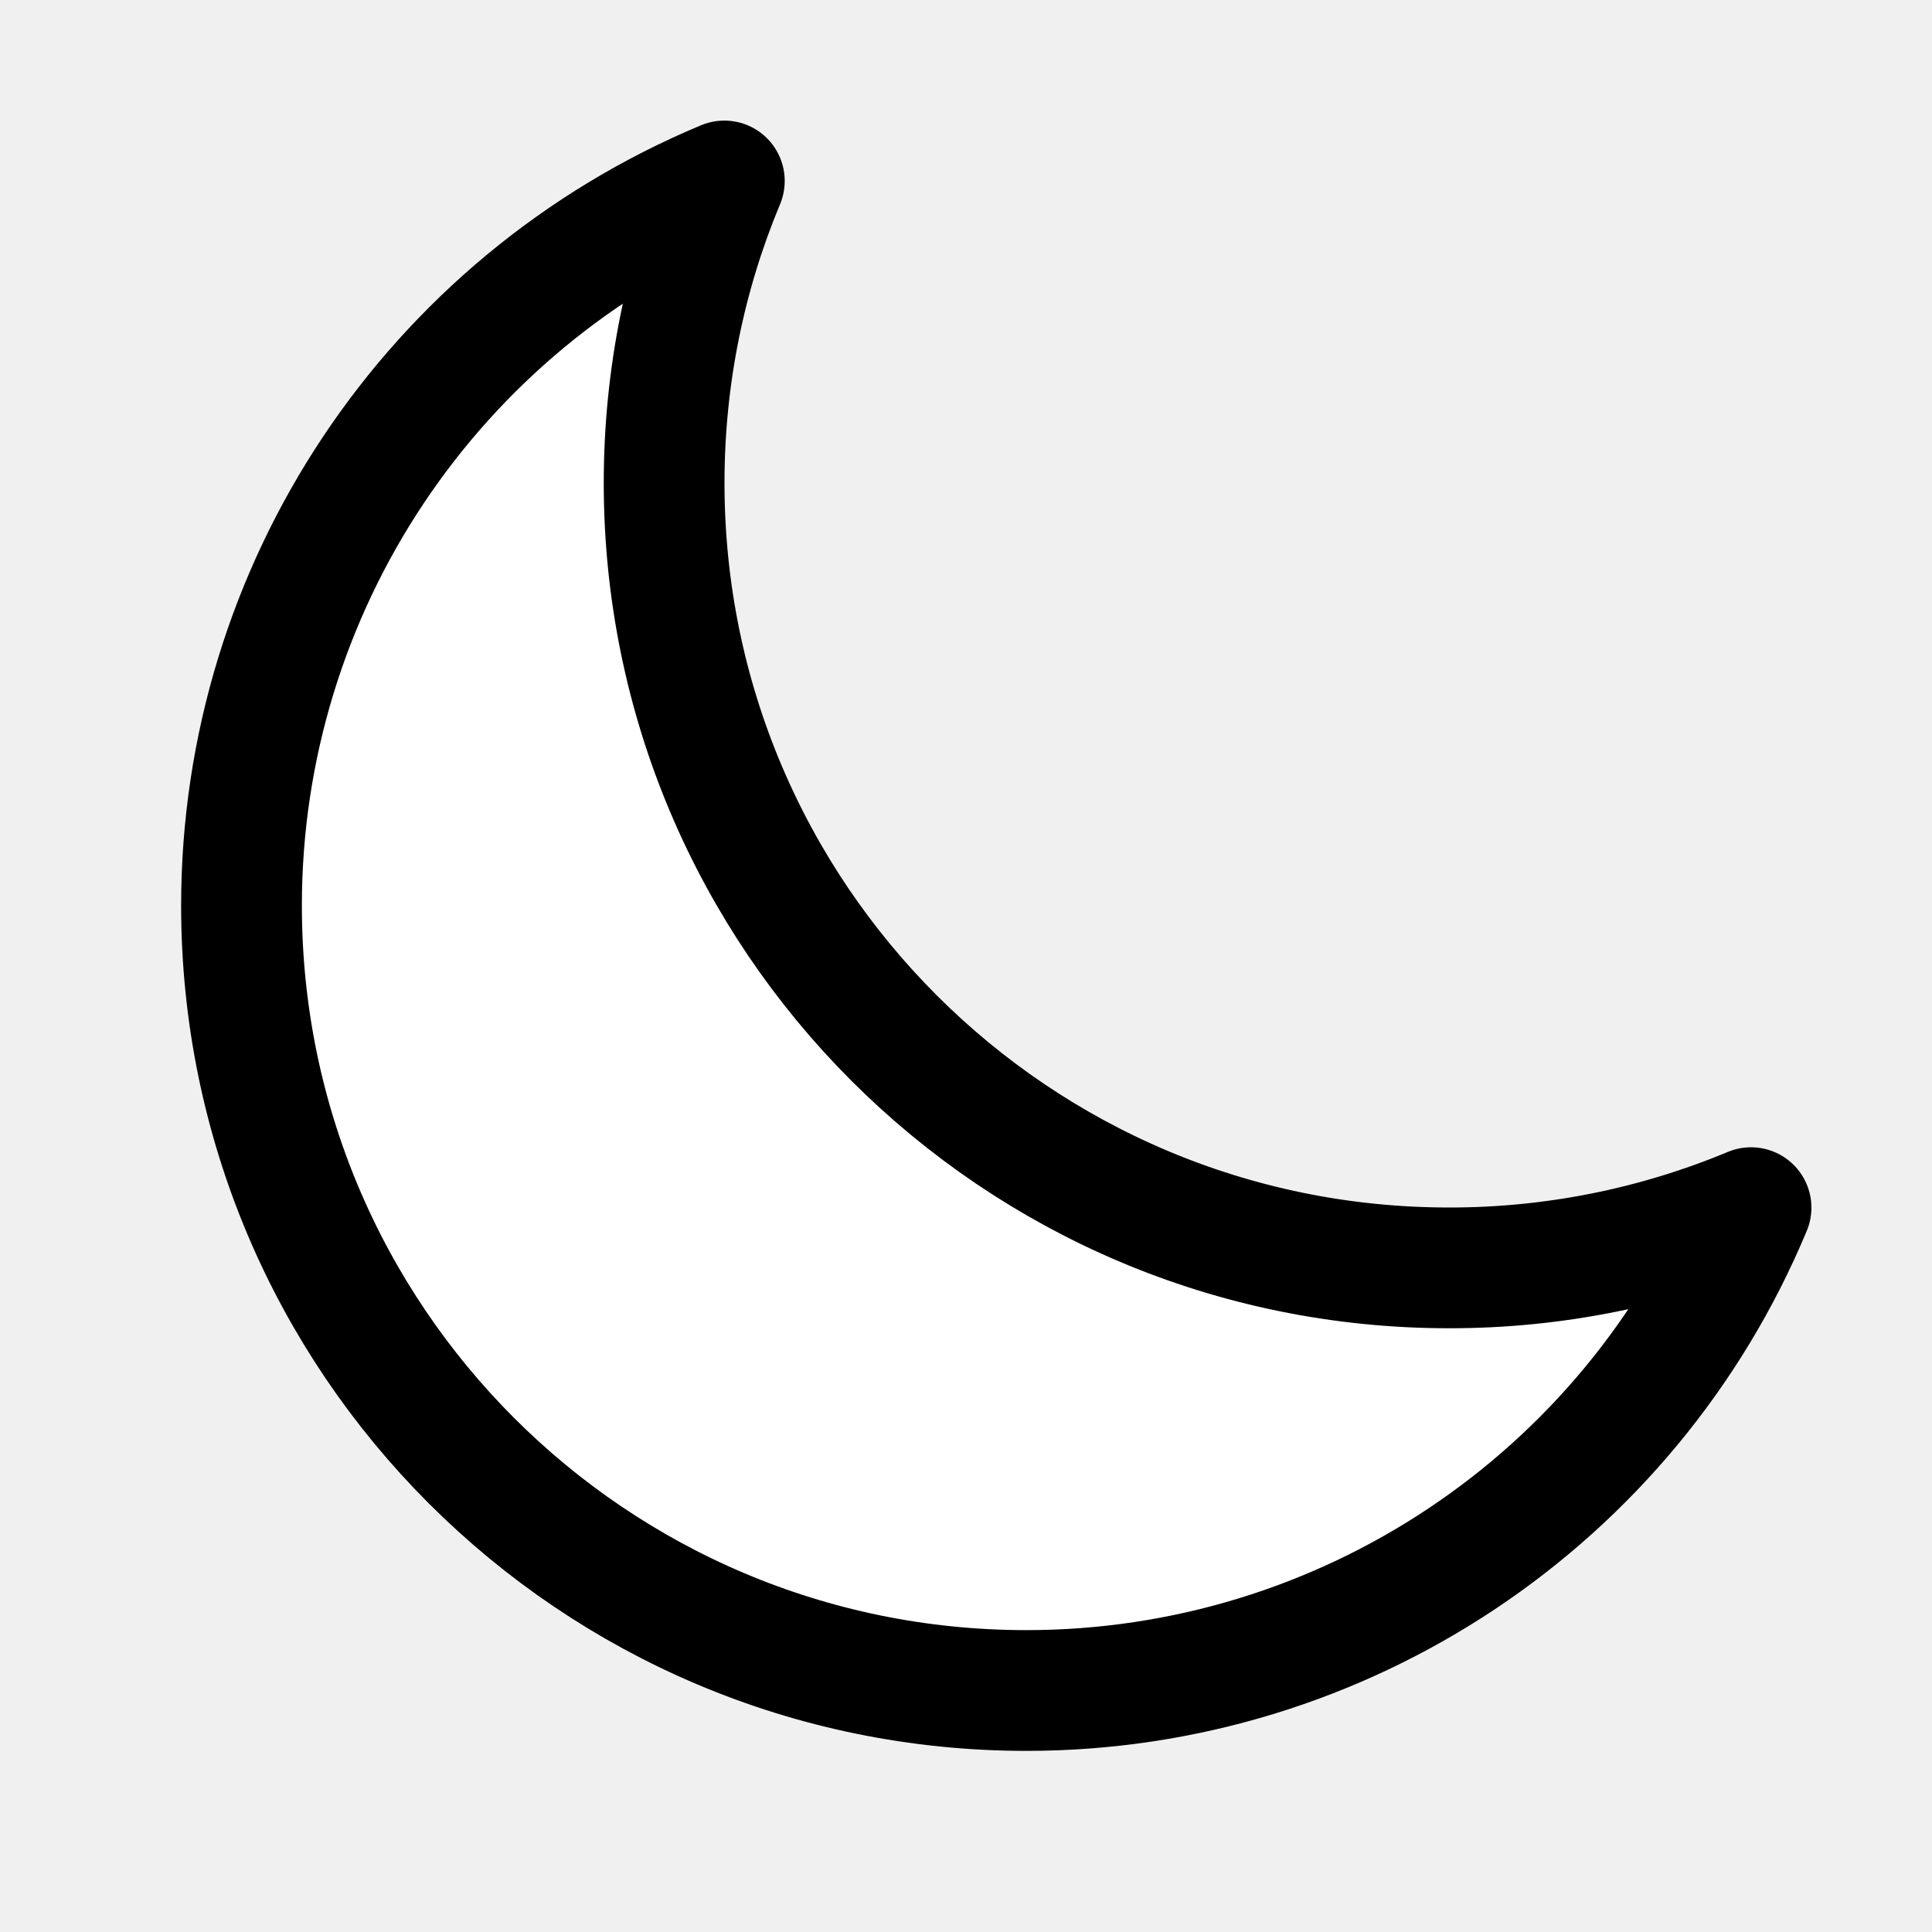
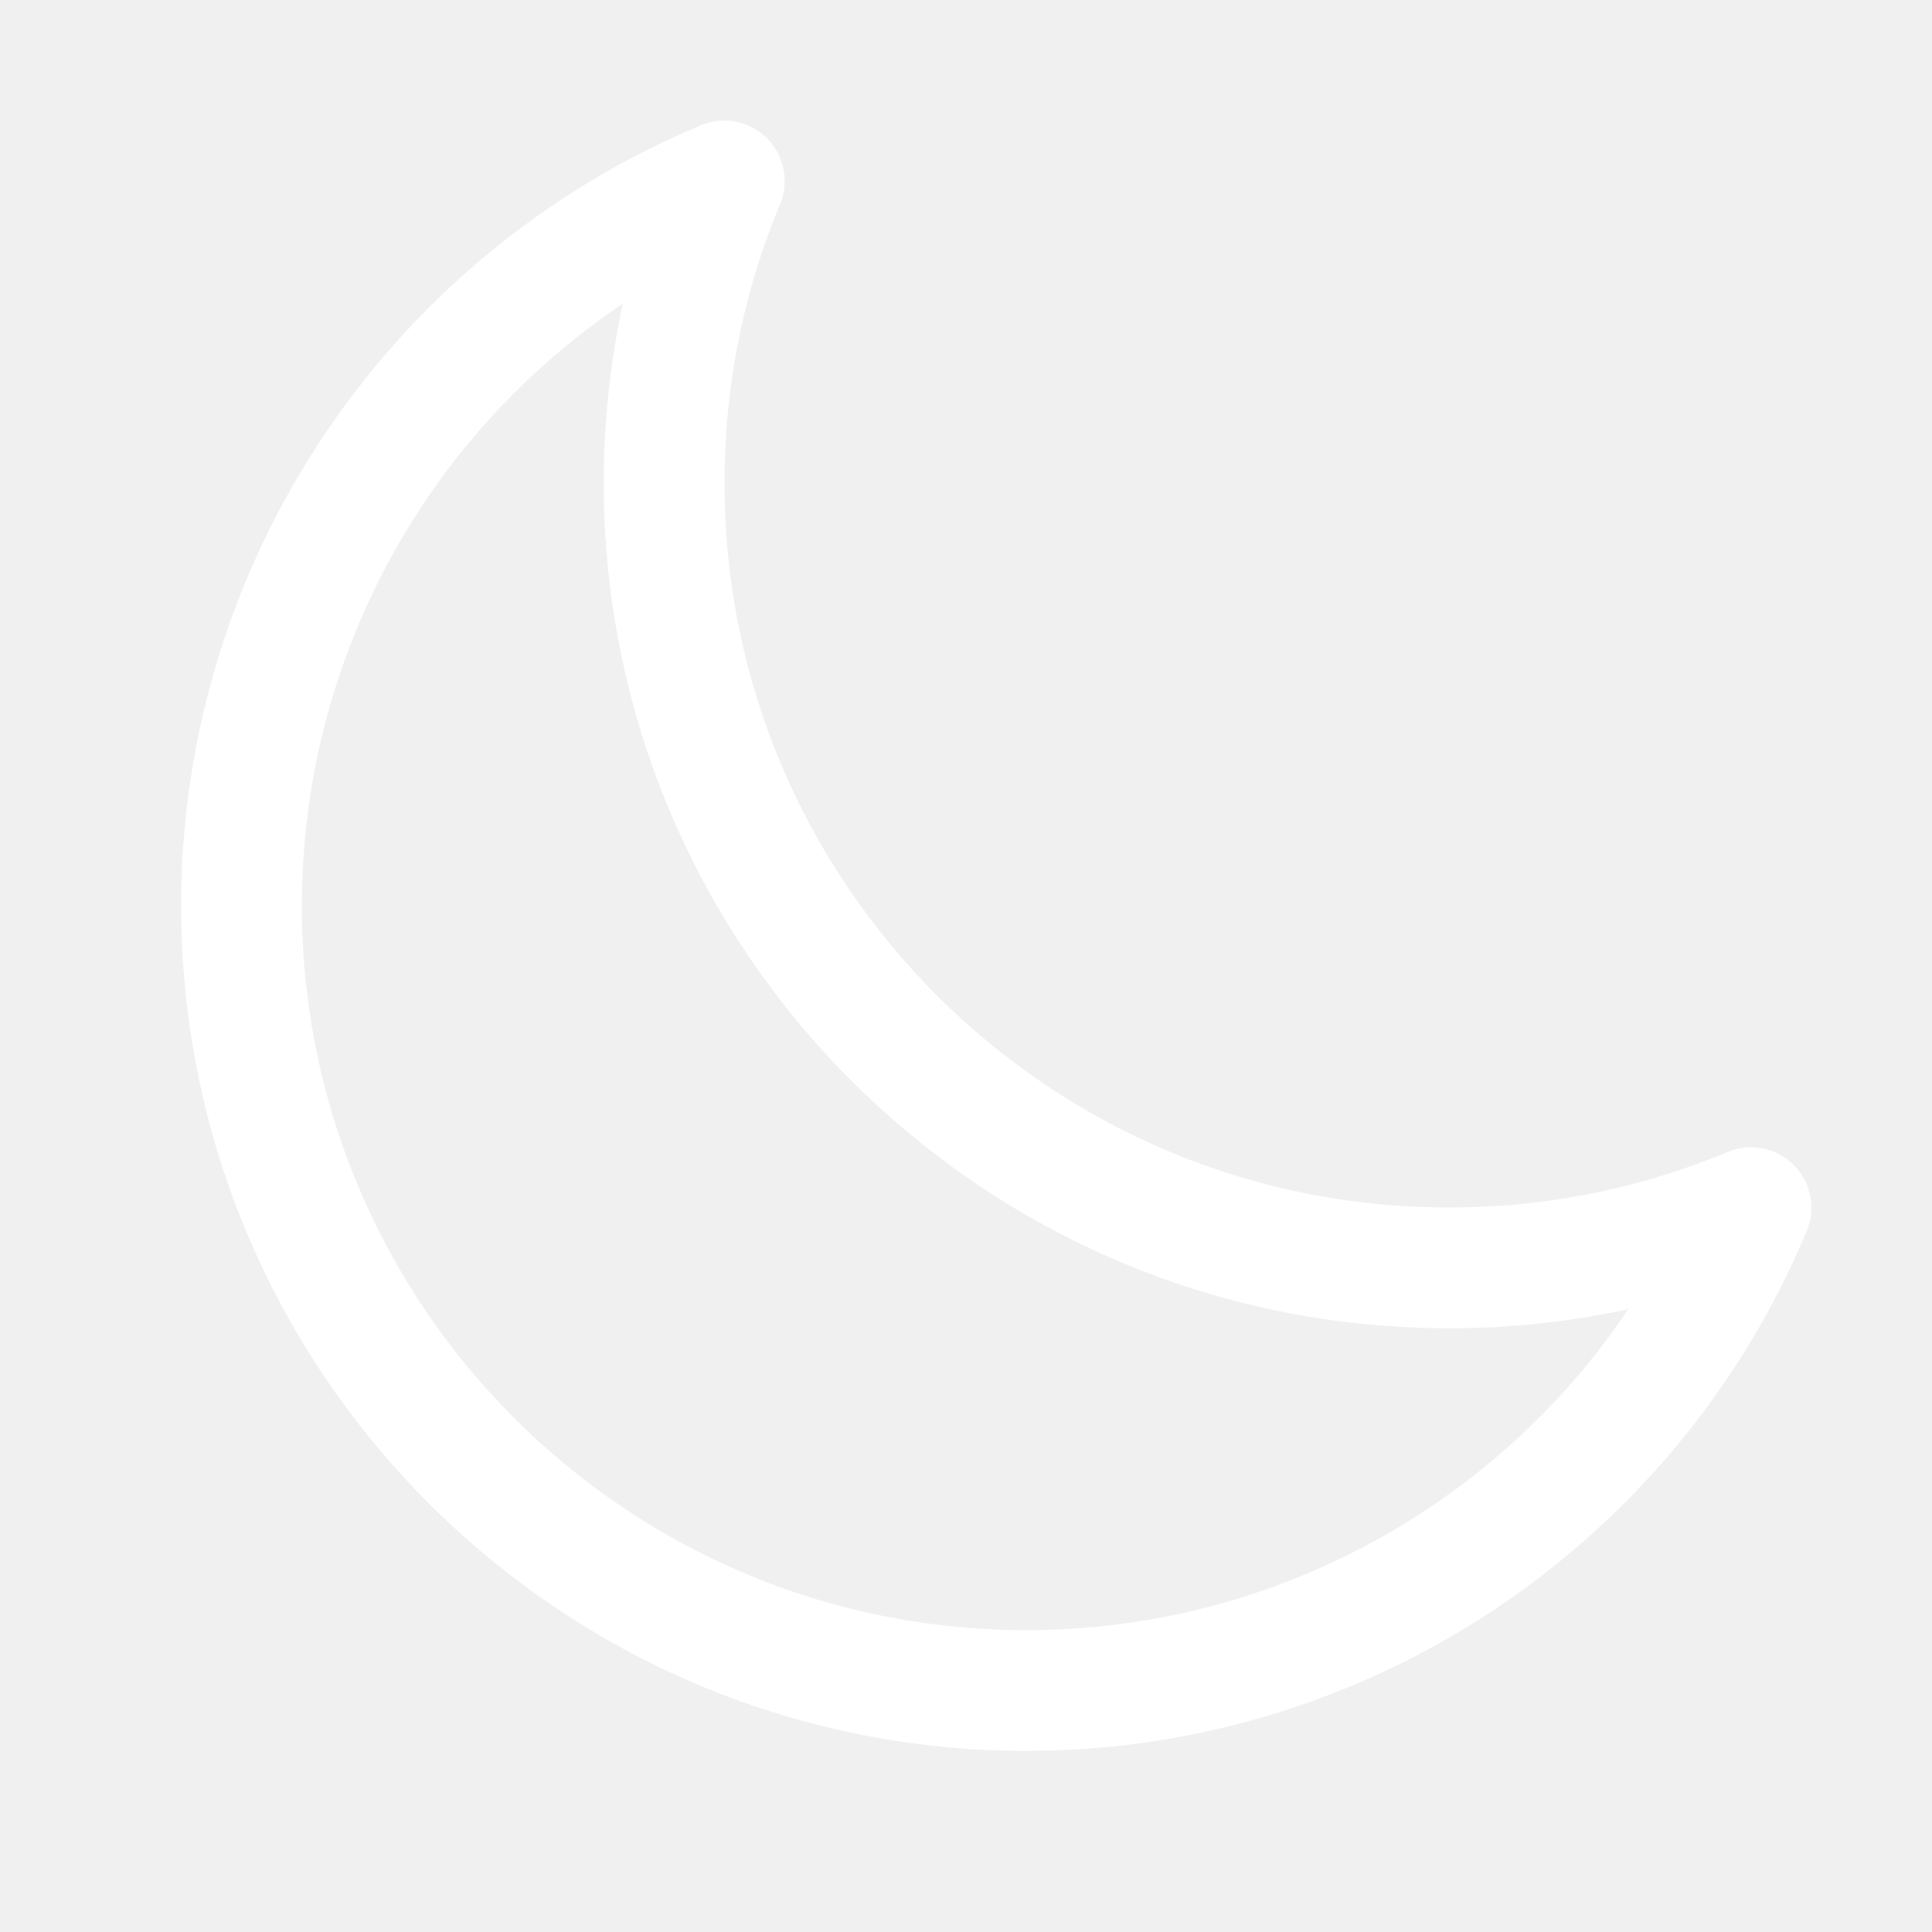
- <svg xmlns="http://www.w3.org/2000/svg" fill="white" viewBox="0 0 24 24" stroke-width="1.5" stroke="currentColor" class="w-6 h-6">
+ <svg xmlns="http://www.w3.org/2000/svg" fill="none" viewBox="0 0 24 24" stroke-width="1.5" stroke="white" class="w-6 h-6">
  <path stroke-linecap="round" stroke-linejoin="round" d="M21.752 15.002A9.72 9.72 0 0 1 18 15.75c-5.385 0-9.75-4.365-9.75-9.75 0-1.33.266-2.597.748-3.752A9.753 9.753 0 0 0 3 11.25C3 16.635 7.365 21 12.75 21a9.753 9.753 0 0 0 9.002-5.998Z" />
</svg>
